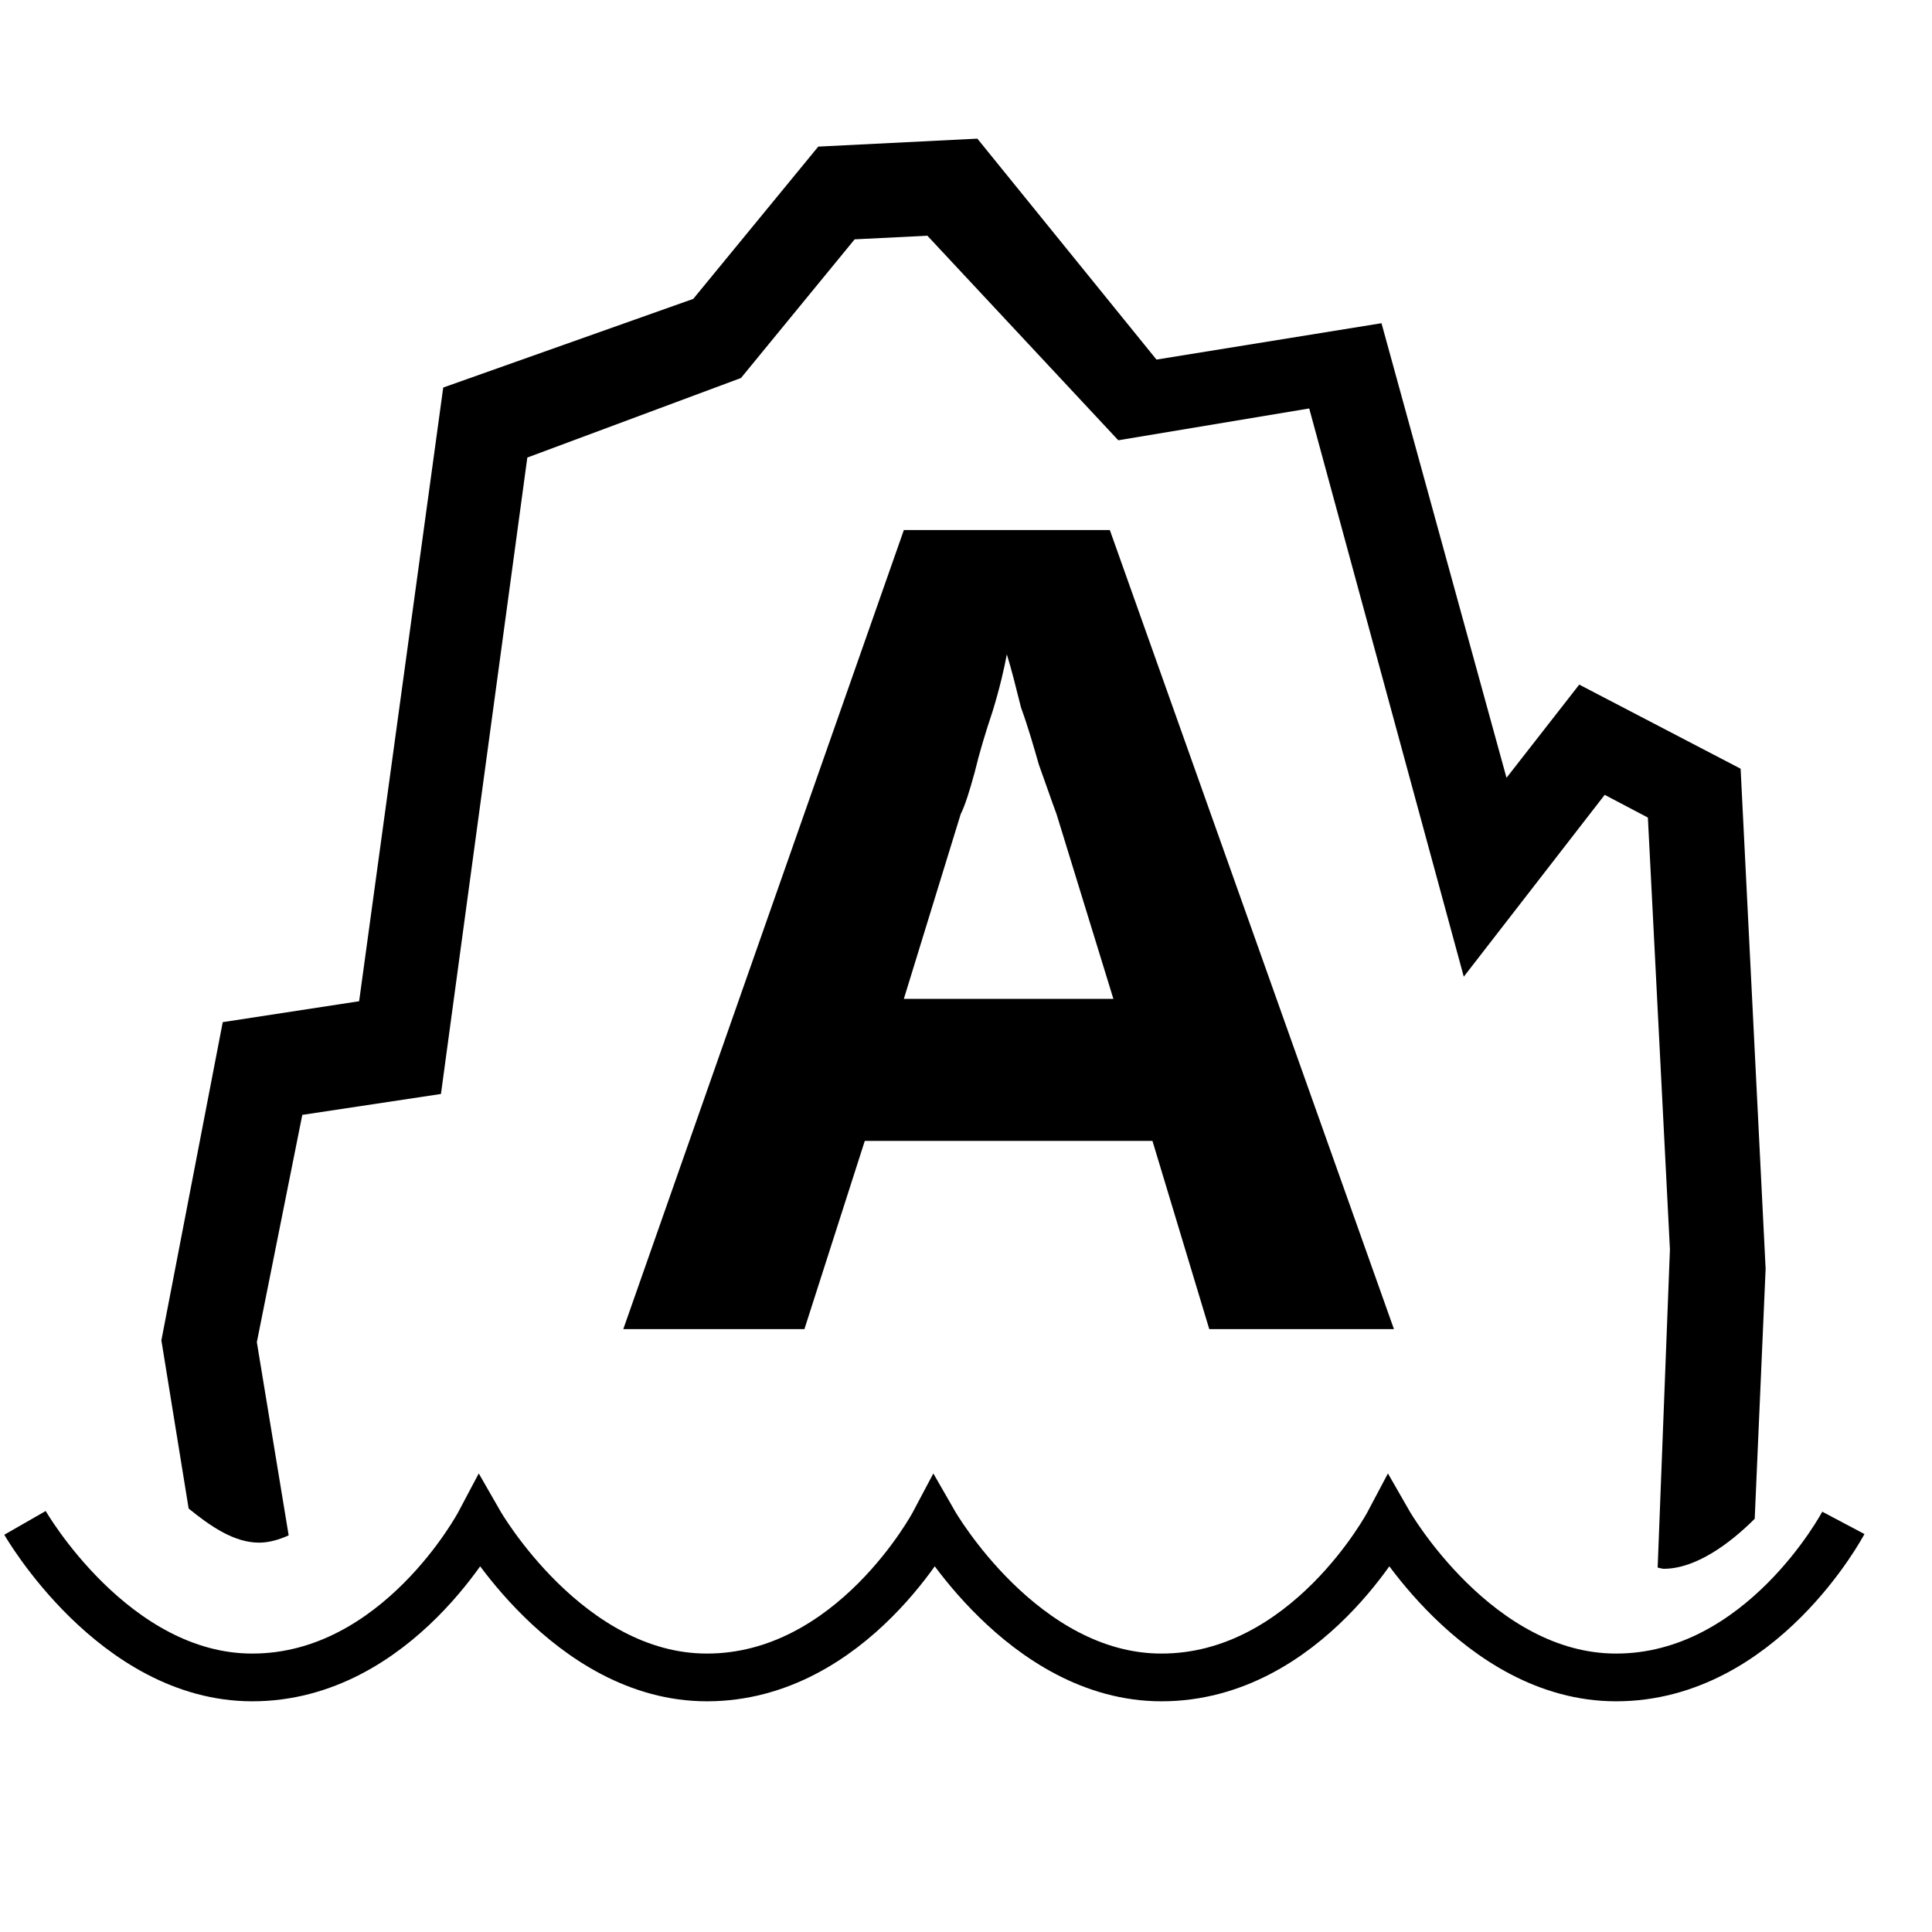
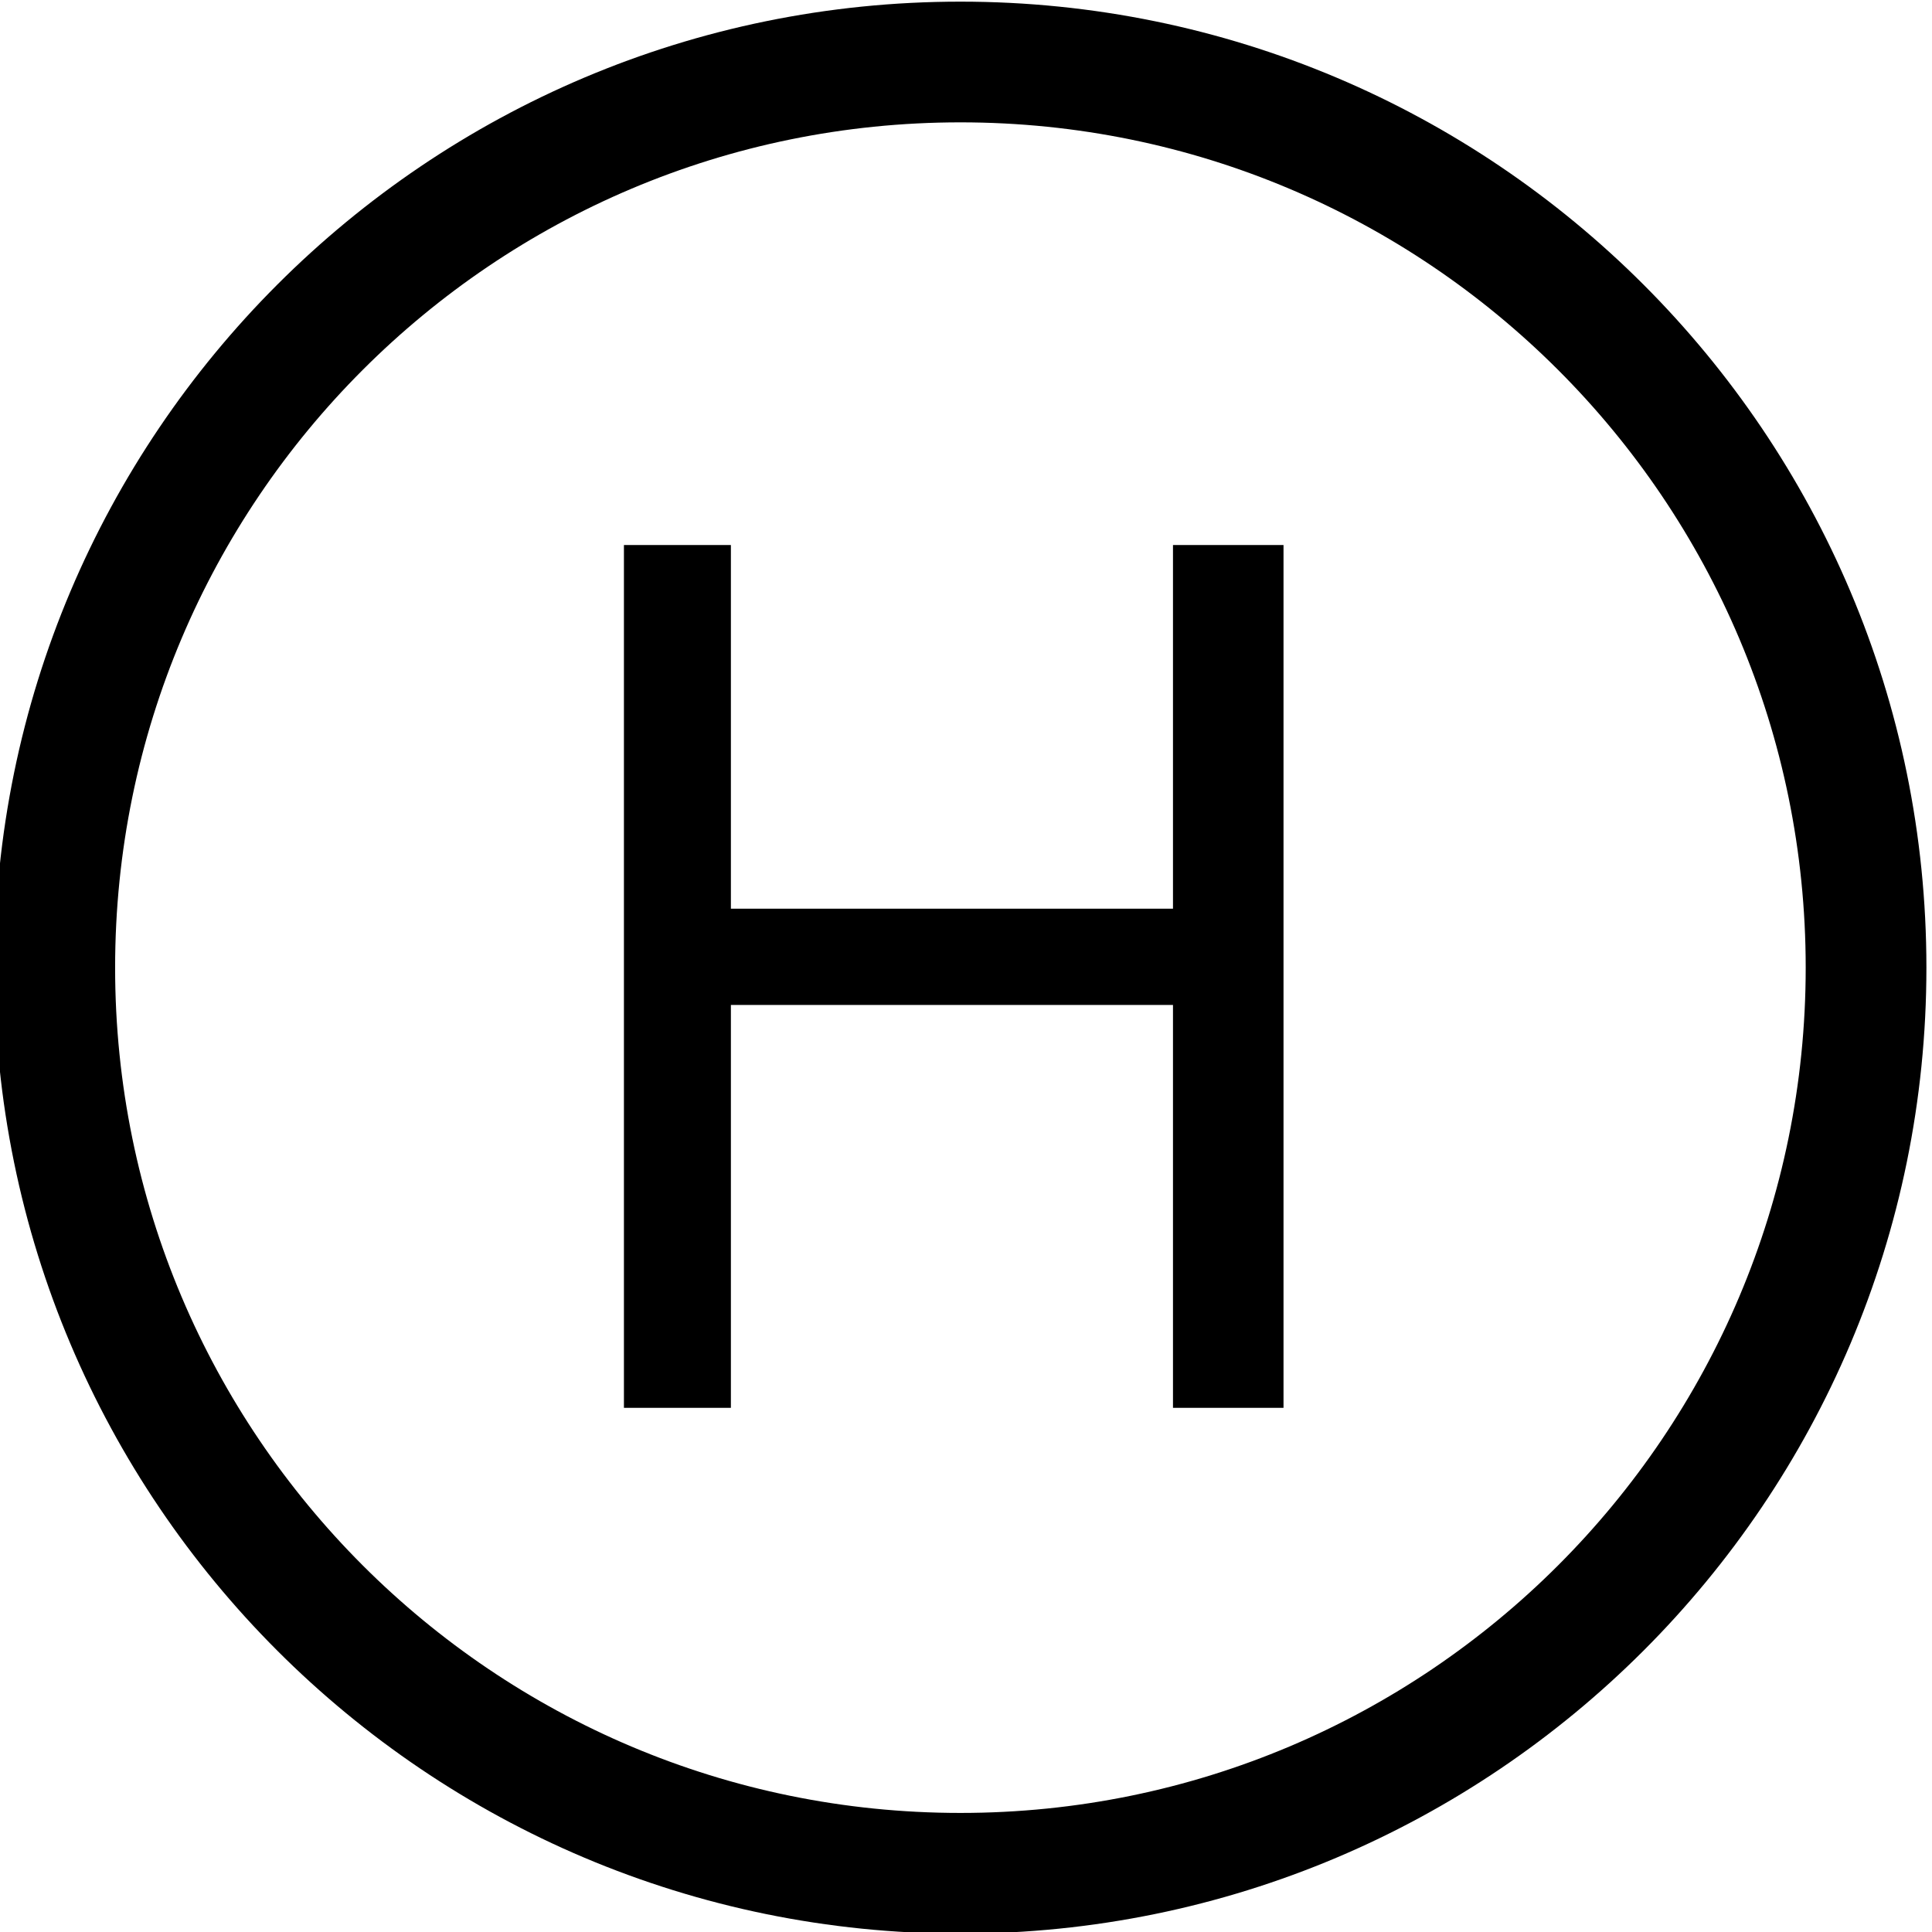
- <svg xmlns="http://www.w3.org/2000/svg" width="32" height="32" version="1.1" viewBox="0 0 8.5 8.5" class="hunt-icon">
-   <path d="m4.3 0.61-0.7 0.035-0.55 0.67-1.1 0.39-0.37 2.7-0.6 0.092-0.27 1.4 0.12 0.74c0.096 0.078 0.2 0.15 0.31 0.15 0.045 0 0.09-0.014 0.13-0.032l-0.14-0.85 0.2-1 0.61-0.092 0.38-2.8 0.94-0.35 0.5-0.61 0.32-0.016 0.84 0.9 0.84-0.14 0.68 2.5 0.62-0.8 0.19 0.1 0.097 1.9-0.054 1.4c0.009 8.3e-4 0.018 5e-3 0.027 5e-3 0.14 0 0.29-0.11 0.4-0.22l0.048-1.1-0.11-2.2-0.71-0.37-0.32 0.41-0.55-2-0.99 0.16z" style="fill:currentColor" />
-   <path d="m0.11 6.7s0.39 0.68 1 0.68c0.64 0 1-0.68 1-0.68s0.39 0.68 1 0.68c0.64 0 1-0.68 1-0.68s0.39 0.68 1 0.68c0.64 0 1-0.68 1-0.68s0.39 0.68 1 0.68c0.64 0 1-0.68 1-0.68" style="fill:none;stroke-width:.21;stroke:currentColor" />
-   <text x="2.742" y="5.847" style="fill:currentColor;font-family:sans-serif;font-size:18px;letter-spacing:0px;line-height:1.25;stroke-width:.26;word-spacing:0px" xml:space="preserve">
-     <tspan x="2.742" y="5.847" style="fill:currentColor;font-family:D-DIN;font-size:4.9px;font-weight:bold;stroke-width:.26">A</tspan>
-   </text>
+ <svg xmlns="http://www.w3.org/2000/svg" class="hunt-icon" id="svg1403" version="1.1" viewBox="0 0 8.467 8.467" height="32" width="32">
+   <defs id="defs1397" />
+   <g transform="translate(0,-288.5333)" id="layer1">
+     <circle r="3.969" cy="292.774" cx="4.209" id="path1950" style="opacity:1;fill:none;fill-opacity:1;stroke:#000000;stroke-width:0.529;stroke-linecap:round;stroke-linejoin:round;stroke-miterlimit:4;stroke-dasharray:none;stroke-opacity:1" />
+     <text id="text3513" y="294.703" x="2.22" style="font-style:normal;font-weight:normal;font-size:5.292px;line-height:1.25;font-family:sans-serif;letter-spacing:0px;word-spacing:0px;fill:#000000;fill-opacity:1;stroke:none;stroke-width:0.265" xml:space="preserve">
+       <tspan style="stroke-width:0.265" y="294.703" x="2.22" id="tspan3511">H</tspan>
+     </text>
+   </g>
</svg>
